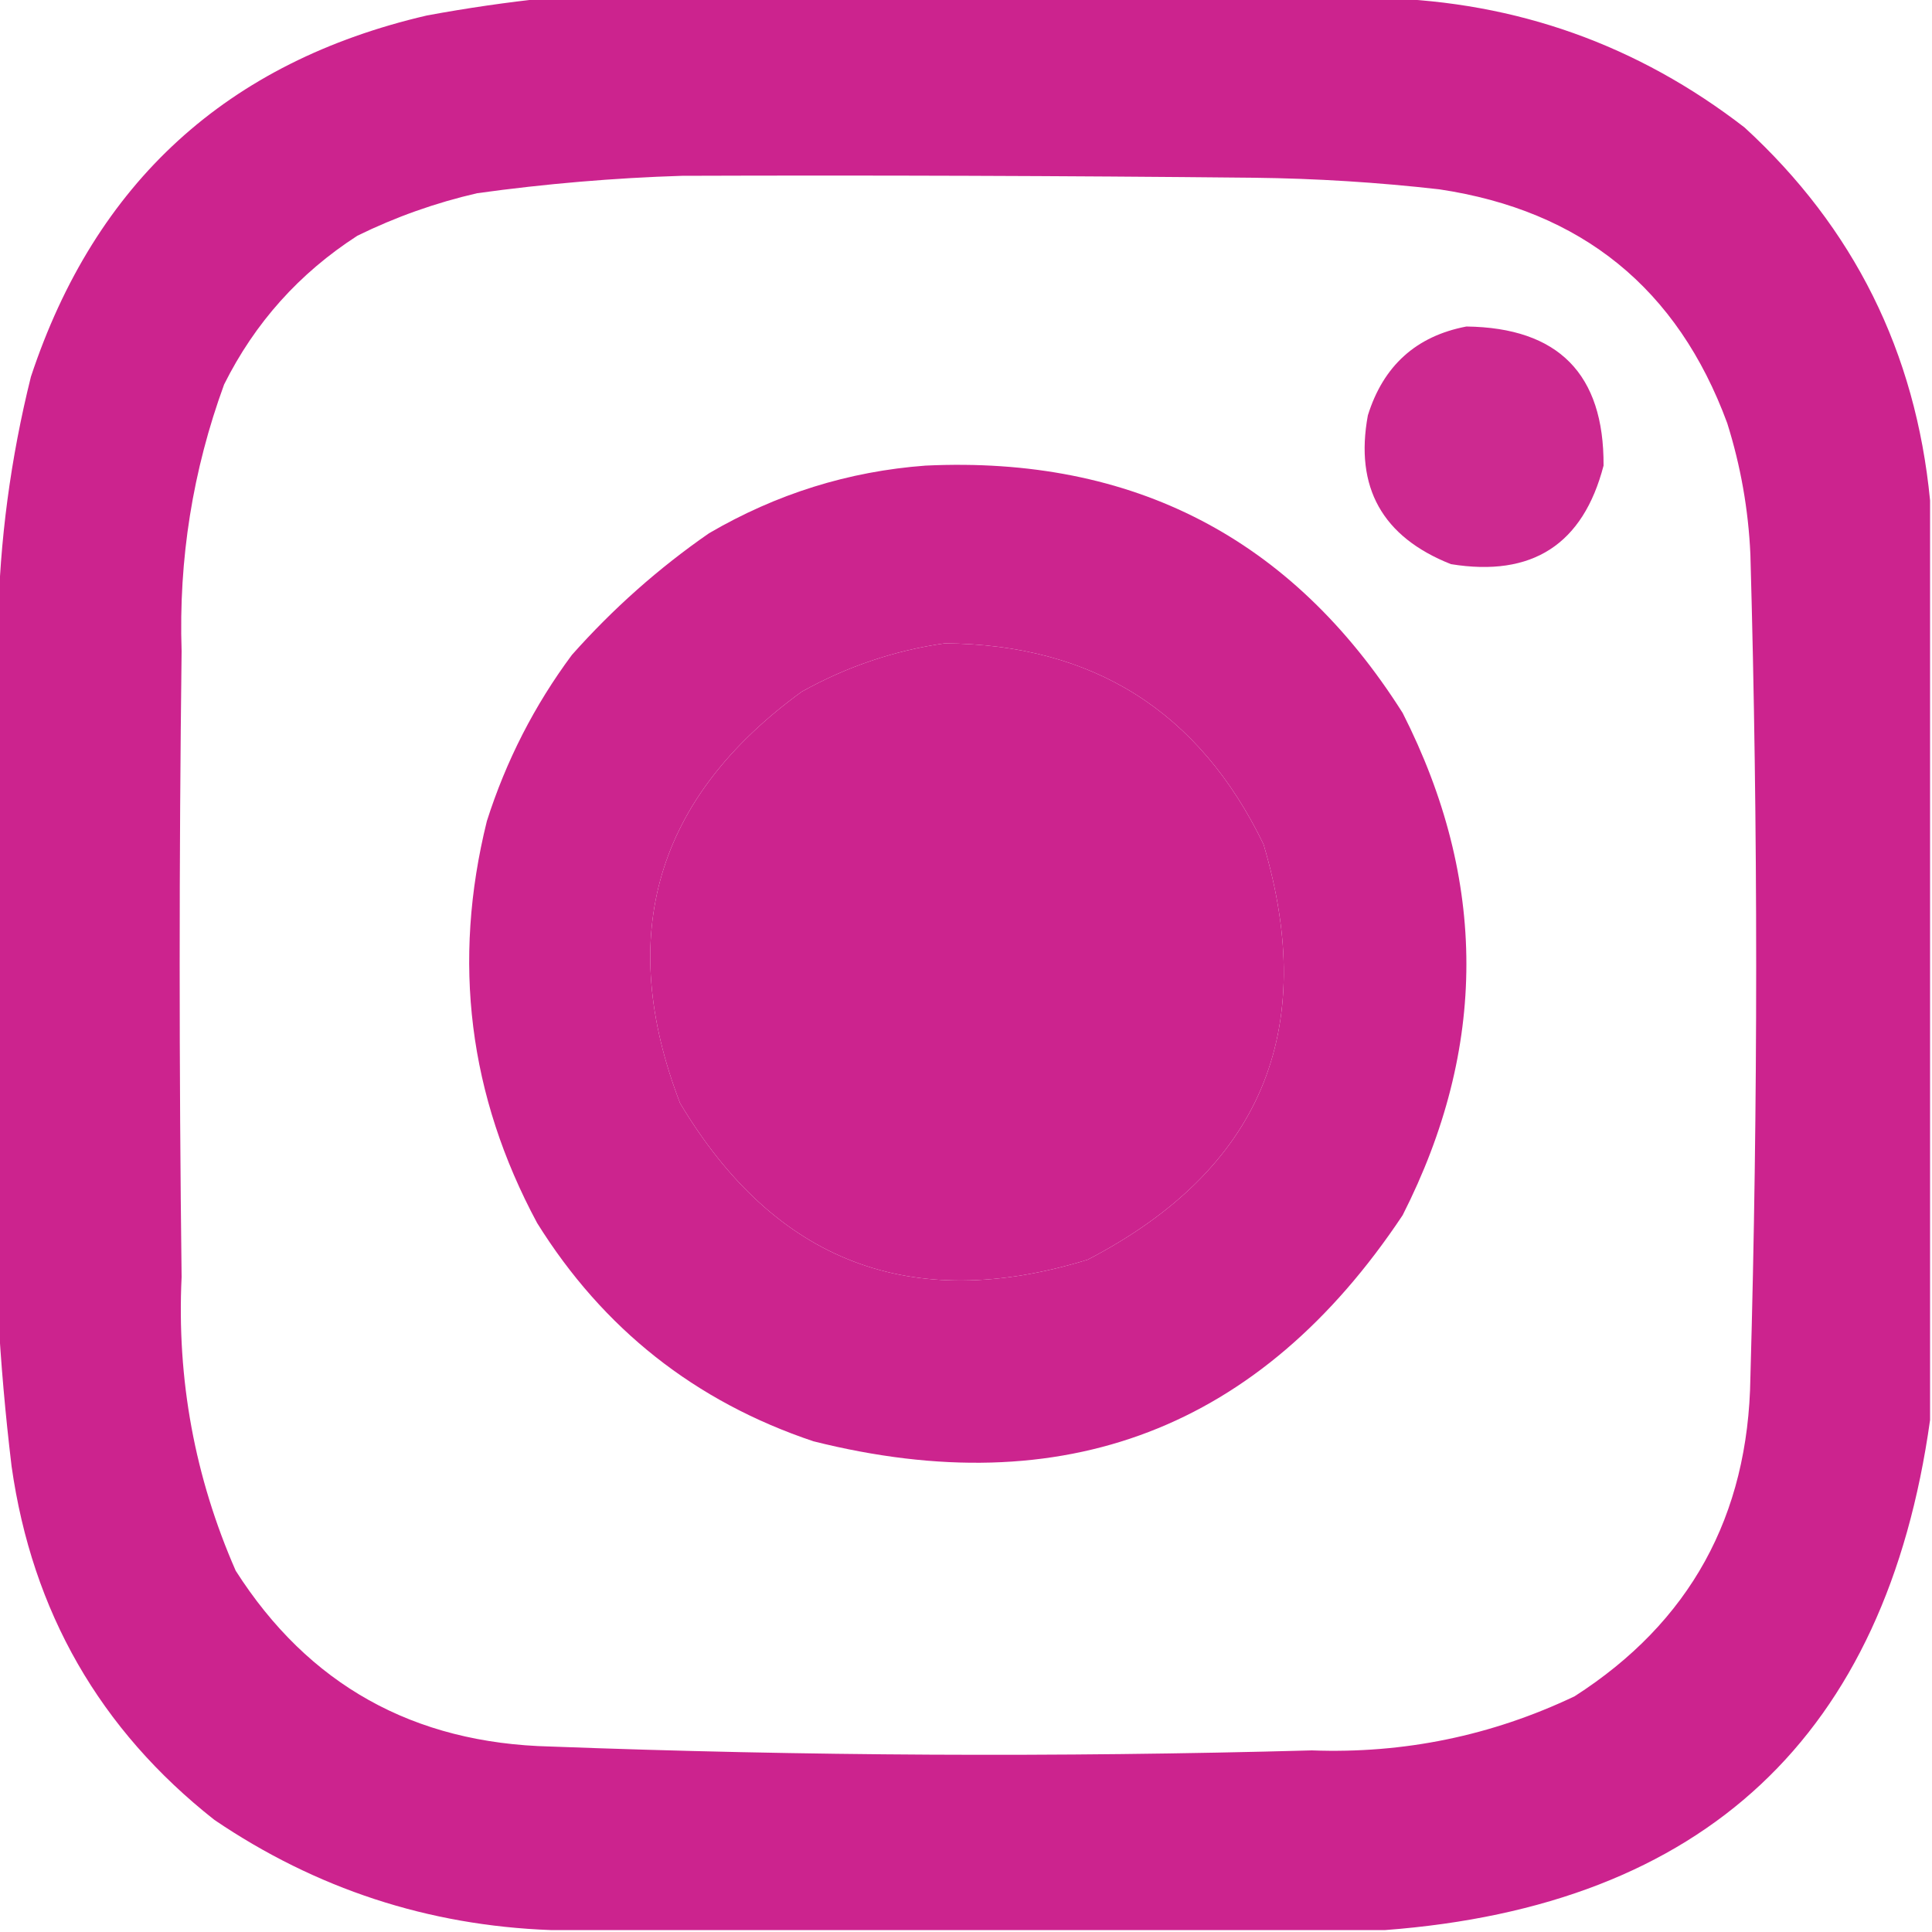
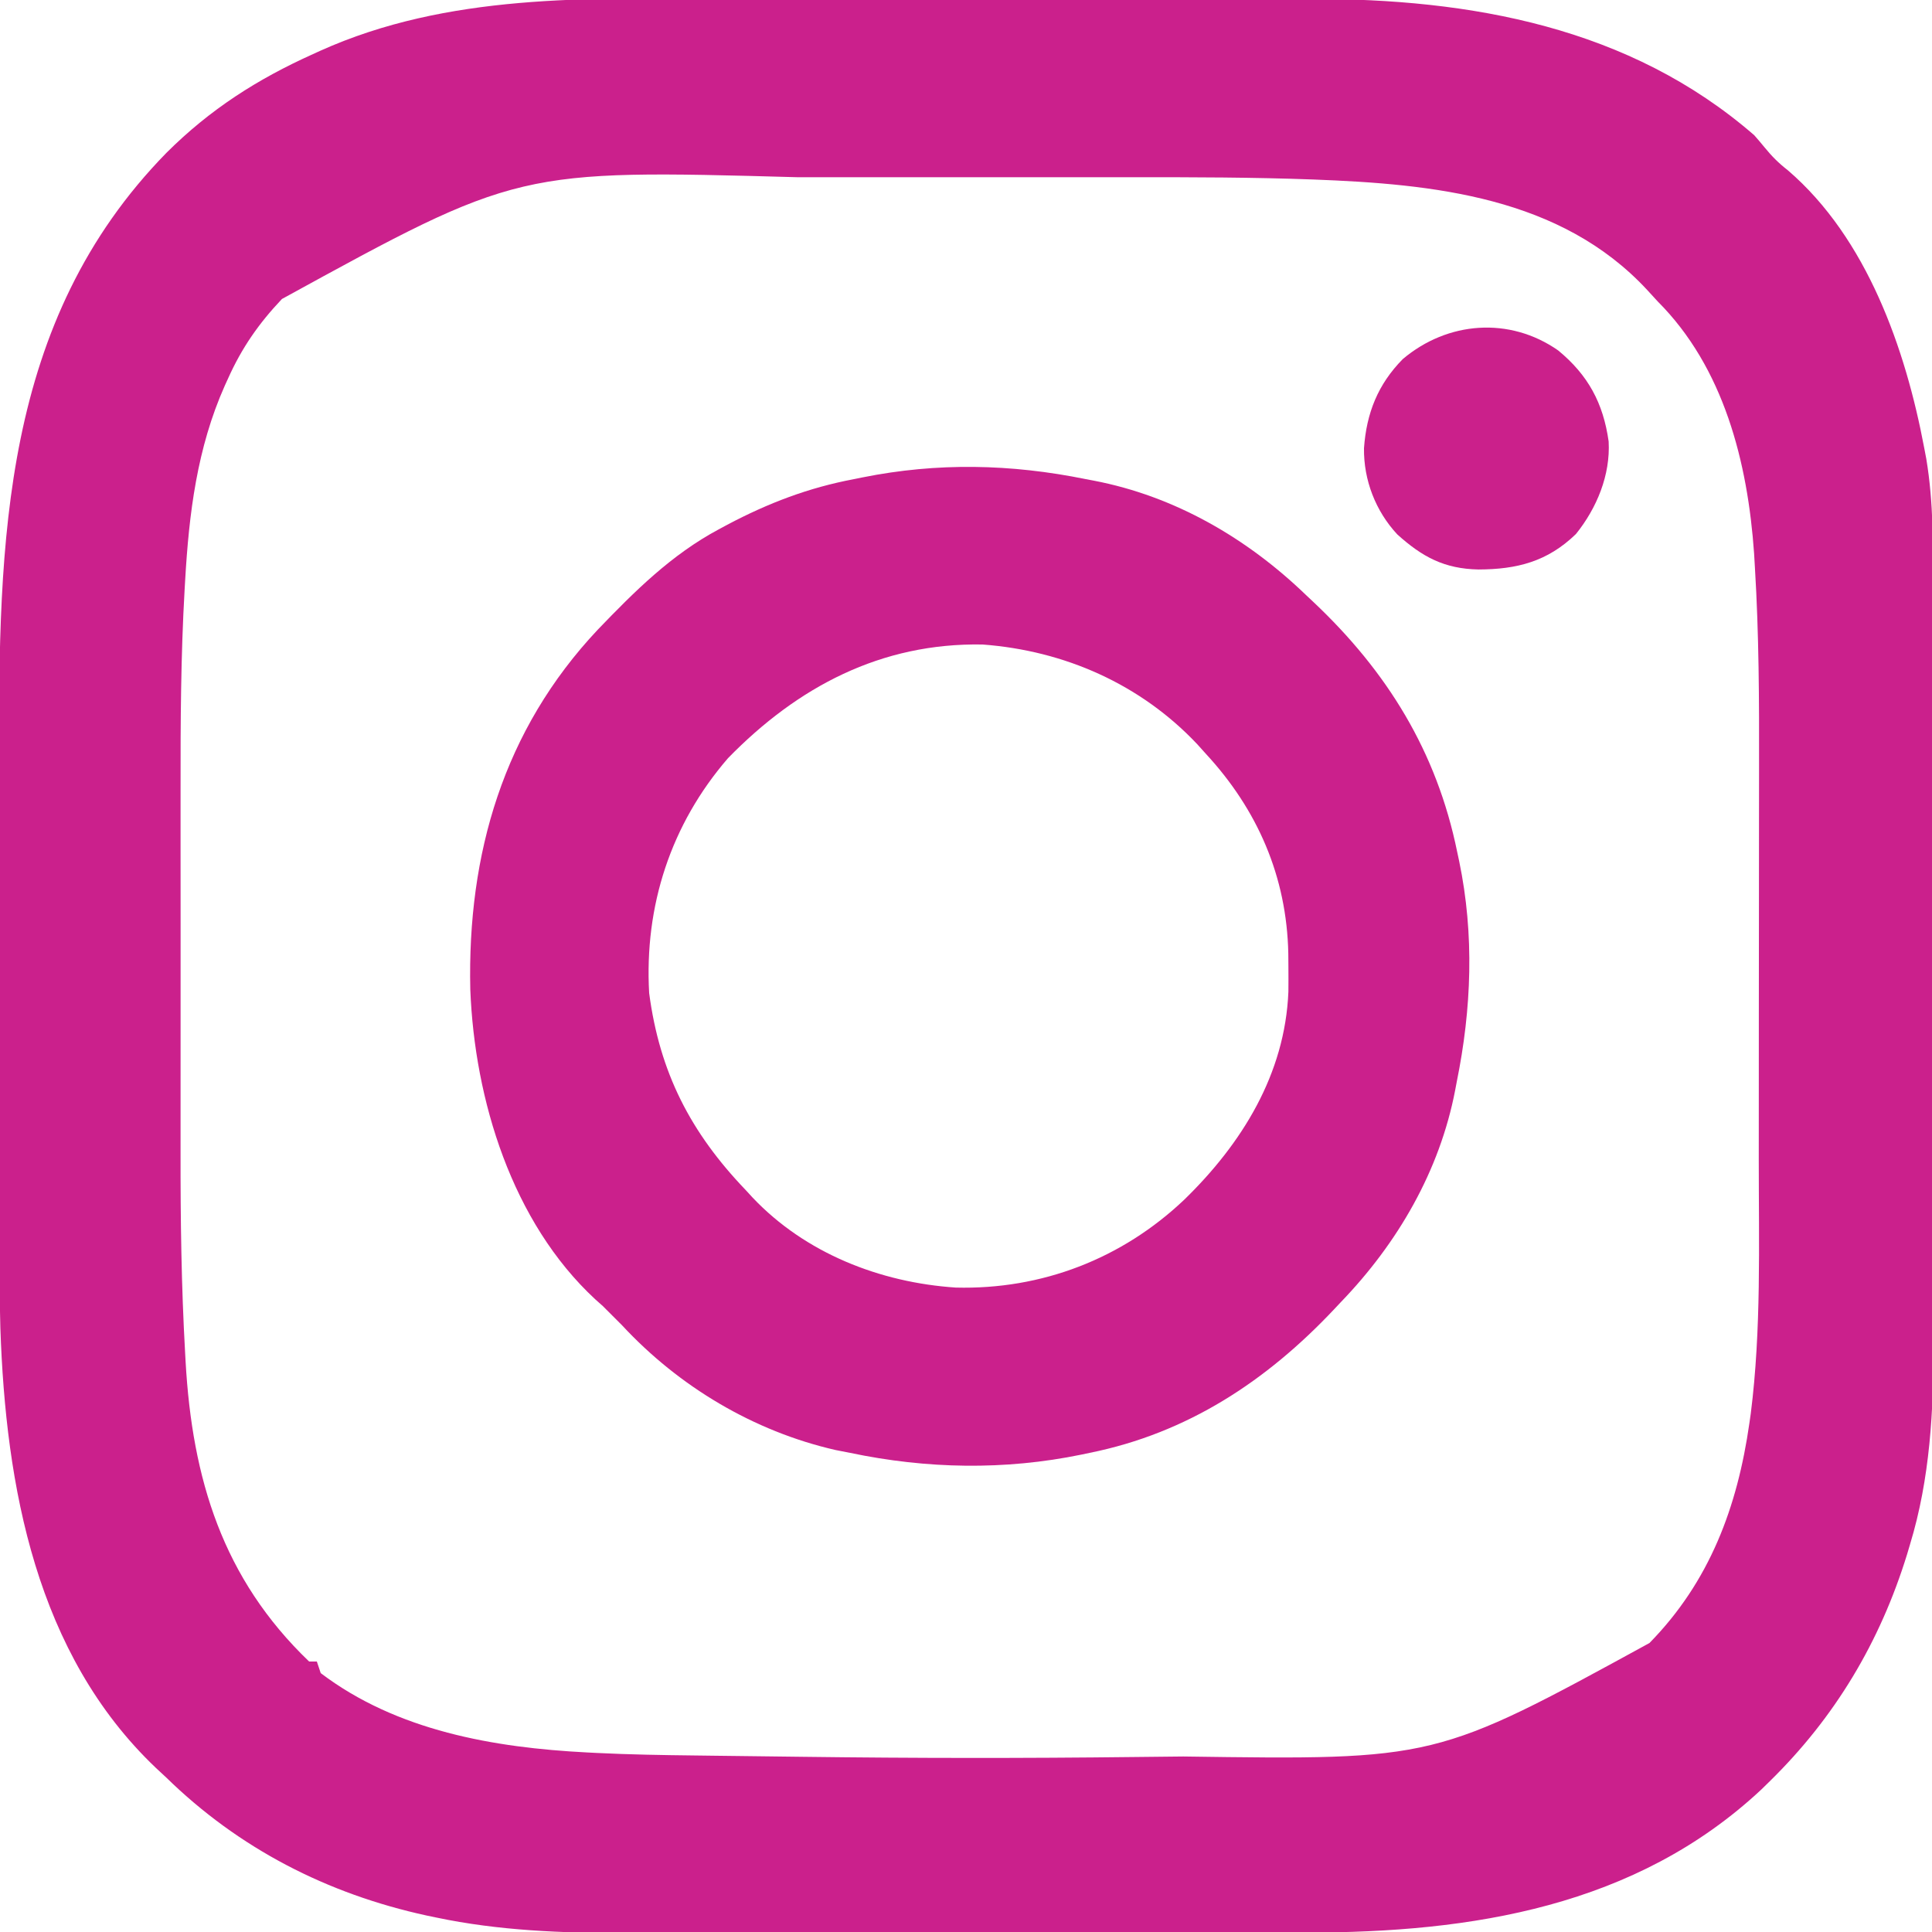
- <svg xmlns="http://www.w3.org/2000/svg" version="1.1" width="500px" height="500px" style="shape-rendering:geometricPrecision; text-rendering:geometricPrecision; image-rendering:optimizeQuality; fill-rule:evenodd; clip-rule:evenodd">
-   <g>
-     <path style="opacity:0.982" fill="#cb208c" d="M 141.5,-0.5 C 213.5,-0.5 285.5,-0.5 357.5,-0.5C 392.507,0.446 423.84,11.613 451.5,33C 479.774,58.948 495.774,91.115 499.5,129.5C 499.5,208.833 499.5,288.167 499.5,367.5C 488.072,449.255 441.072,493.255 358.5,499.5C 286.5,499.5 214.5,499.5 142.5,499.5C 110.809,498.325 81.809,488.825 55.5,471C 25.84,447.629 8.34,417.129 3,379.5C 1.38,366.051 0.213,352.717 -0.5,339.5C -0.5,280.167 -0.5,220.833 -0.5,161.5C -0.099,139.989 2.734,118.656 8,97.5C 24.67,47.164 58.836,15.998 110.5,4C 120.921,2.075 131.254,0.575 141.5,-0.5 Z M 176.5,45.5 C 225.834,45.333 275.168,45.5 324.5,46C 340.554,46.187 356.554,47.187 372.5,49C 409.331,54.506 434.164,74.673 447,109.5C 450.486,120.571 452.486,131.905 453,143.5C 454.996,214.5 454.996,285.5 453,356.5C 452.488,392.379 437.321,419.879 407.5,439C 386.018,449.214 363.352,453.881 339.5,453C 273.825,454.805 208.158,454.472 142.5,452C 106.989,451.175 79.823,436.008 61,406.5C 50.4,382.313 45.733,356.979 47,330.5C 46.333,276.5 46.333,222.5 47,168.5C 46.202,144.746 49.869,121.746 58,99.5C 65.966,83.532 77.466,70.699 92.5,61C 102.401,56.144 112.734,52.477 123.5,50C 141.239,47.547 158.906,46.047 176.5,45.5 Z M 244.5,166.5 C 282.852,166.753 310.352,184.086 327,218.5C 341.37,266.918 326.204,302.751 281.5,326C 235.729,340.077 200.563,326.577 176,285.5C 159.264,241.943 169.764,206.443 207.5,179C 219.181,172.496 231.514,168.329 244.5,166.5 Z" />
-   </g>
-   <g>
-     <path style="opacity:0.963" fill="#cb218c" d="M 379.5,84.5 C 403.308,84.807 415.141,96.807 415,120.5C 409.693,140.916 396.526,149.416 375.5,146C 357.736,138.964 350.569,126.13 354,107.5C 358.004,94.655 366.504,86.988 379.5,84.5 Z" />
-   </g>
-   <g>
-     <path style="opacity:0.98" fill="#cb208c" d="M 239.5,120.5 C 293.248,117.955 334.414,139.288 363,184.5C 385,227.833 385,271.167 363,314.5C 326.2,369.792 275.366,389.292 210.5,373C 179.901,362.735 156.068,343.902 139,316.5C 121.303,283.571 116.97,248.904 126,212.5C 130.974,196.885 138.307,182.551 148,169.5C 158.644,157.514 170.478,147.014 183.5,138C 200.943,127.814 219.609,121.98 239.5,120.5 Z M 244.5,166.5 C 231.514,168.329 219.181,172.496 207.5,179C 169.764,206.443 159.264,241.943 176,285.5C 200.563,326.577 235.729,340.077 281.5,326C 326.204,302.751 341.37,266.918 327,218.5C 310.352,184.086 282.852,166.753 244.5,166.5 Z" />
-   </g>
+ <svg xmlns="http://www.w3.org/2000/svg" version="1.1" width="500" height="500">
+   <path d="M0 0 C5.918 0.011 11.837 0.007 17.755 0.005 C27.681 0.004 37.606 0.015 47.532 0.034 C58.952 0.055 70.372 0.059 81.791 0.052 C92.857 0.047 103.922 0.052 114.987 0.063 C119.662 0.068 124.336 0.069 129.011 0.067 C134.526 0.065 140.041 0.073 145.556 0.089 C147.562 0.093 149.567 0.094 151.572 0.091 C193.076 0.042 234.131 7.312 266.439 35.37 C267.342 36.391 268.225 37.431 269.087 38.487 C271.026 40.864 272.735 42.571 275.126 44.433 C295.609 62.022 305.597 90.652 310.439 116.37 C310.612 117.282 310.786 118.194 310.965 119.134 C312.867 130.56 312.728 141.921 312.713 153.474 C312.718 155.787 312.723 158.099 312.729 160.412 C312.742 166.661 312.743 172.909 312.74 179.157 C312.739 184.392 312.744 189.628 312.749 194.863 C312.761 207.933 312.76 221.003 312.753 234.073 C312.748 245.375 312.759 256.676 312.778 267.977 C312.798 279.63 312.806 291.282 312.802 302.934 C312.8 309.456 312.803 315.979 312.817 322.501 C312.83 328.643 312.827 334.785 312.815 340.927 C312.812 343.165 312.815 345.402 312.823 347.64 C312.884 365.305 311.938 383.045 306.751 400.058 C306.497 400.914 306.243 401.77 305.981 402.652 C298.997 425.291 287.355 444.805 270.439 461.37 C269.73 462.065 269.021 462.76 268.29 463.476 C235.773 493.882 193.254 500.528 150.452 500.515 C148.355 500.518 146.257 500.522 144.16 500.525 C138.494 500.534 132.828 500.537 127.162 500.537 C123.613 500.538 120.063 500.54 116.513 500.543 C104.099 500.552 91.685 500.556 79.271 500.555 C67.748 500.555 56.224 500.565 44.7 500.581 C34.768 500.594 24.835 500.6 14.903 500.599 C8.988 500.599 3.073 500.601 -2.842 500.612 C-8.413 500.622 -13.983 500.622 -19.554 500.615 C-21.583 500.614 -23.611 500.616 -25.639 500.622 C-42.058 500.668 -58.567 500.021 -74.686 496.62 C-75.501 496.451 -76.315 496.282 -77.154 496.107 C-102.879 490.505 -125.745 478.768 -144.561 460.37 C-145.425 459.568 -146.289 458.766 -147.179 457.94 C-178.228 428.438 -186.08 385.065 -187.467 344.063 C-187.813 330.475 -187.727 316.874 -187.729 303.283 C-187.729 300.415 -187.731 297.547 -187.734 294.679 C-187.743 284.611 -187.747 274.542 -187.747 264.473 C-187.746 255.192 -187.757 245.91 -187.772 236.629 C-187.786 228.575 -187.791 220.522 -187.79 212.468 C-187.79 207.696 -187.793 202.924 -187.803 198.152 C-187.925 140.563 -187.222 83.549 -144.436 39.87 C-133.191 28.674 -120.988 20.869 -106.561 14.37 C-105.952 14.092 -105.343 13.813 -104.715 13.527 C-71.647 -1.351 -35.451 -0.085 0 0 Z M-114.592 77.744 C-120.593 84.086 -124.973 90.353 -128.561 98.37 C-128.835 98.971 -129.108 99.571 -129.39 100.19 C-136.568 116.308 -138.659 133.272 -139.654 150.751 C-139.697 151.481 -139.739 152.211 -139.783 152.963 C-140.762 170.099 -140.857 187.218 -140.83 204.377 C-140.825 208.717 -140.83 213.057 -140.833 217.396 C-140.836 224.673 -140.832 231.95 -140.822 239.226 C-140.811 247.531 -140.815 255.836 -140.826 264.14 C-140.835 271.386 -140.836 278.631 -140.831 285.876 C-140.828 290.153 -140.827 294.43 -140.834 298.707 C-140.858 316.011 -140.628 333.257 -139.65 350.536 C-139.59 351.627 -139.59 351.627 -139.529 352.74 C-137.809 383.112 -129.943 408.927 -107.561 430.37 C-106.901 430.37 -106.241 430.37 -105.561 430.37 C-105.066 431.855 -105.066 431.855 -104.561 433.37 C-84.869 448.314 -59.735 452.661 -35.666 453.901 C-34.841 453.944 -34.017 453.986 -33.168 454.03 C-24.682 454.447 -16.2 454.593 -7.706 454.686 C-6.064 454.707 -4.422 454.728 -2.781 454.749 C0.63 454.793 4.041 454.834 7.452 454.873 C11.746 454.922 16.041 454.975 20.336 455.031 C48.904 455.397 77.454 455.42 106.023 455.083 C110.239 455.033 114.455 454.986 118.671 454.948 C183.951 455.877 183.951 455.877 239.314 425.585 C254.909 409.687 262.084 390.383 265.189 368.62 C265.304 367.813 265.42 367.006 265.539 366.174 C268.283 344.478 267.603 322.355 267.606 300.53 C267.607 297.756 267.609 294.983 267.611 292.209 C267.621 282.474 267.625 272.738 267.624 263.002 C267.623 254.025 267.634 245.047 267.65 236.069 C267.663 228.282 267.668 220.494 267.667 212.706 C267.667 208.091 267.67 203.475 267.681 198.86 C267.718 181.657 267.658 164.488 266.612 147.313 C266.543 146.113 266.473 144.913 266.402 143.677 C264.756 120.013 258.578 95.509 241.439 78.37 C240.519 77.373 239.602 76.373 238.689 75.37 C216.33 51.289 183.457 48.005 152.374 46.828 C136.807 46.251 121.247 46.222 105.672 46.236 C101.677 46.238 97.683 46.236 93.689 46.234 C86.992 46.233 80.295 46.235 73.598 46.24 C65.933 46.245 58.268 46.243 50.604 46.238 C43.937 46.233 37.27 46.233 30.604 46.235 C26.66 46.237 22.715 46.237 18.771 46.234 C-53.52 44.244 -53.52 44.244 -114.592 77.744 Z " fill="#CB208C" transform="translate(187.5614,-0.3700449)" />
+   <path d="M0 0 C0.682 0.129 1.364 0.257 2.067 0.39 C23.036 4.407 41.733 15.282 57 30 C57.604 30.568 58.208 31.135 58.83 31.72 C77.981 49.757 90.826 70.514 96.125 96.5 C96.294 97.29 96.463 98.08 96.637 98.895 C100.582 117.877 99.849 137.076 96 156 C95.871 156.682 95.743 157.364 95.61 158.067 C91.593 179.036 80.718 197.733 66 213 C65.432 213.604 64.865 214.208 64.28 214.83 C46.803 233.387 26.333 246.897 1 252 C-0.042 252.22 -0.042 252.22 -1.105 252.444 C-21.011 256.546 -41.149 256.166 -61 252 C-62.244 251.756 -63.488 251.513 -64.77 251.262 C-85.94 246.422 -105.3 234.843 -120 219 C-120.825 218.175 -121.65 217.35 -122.5 216.5 C-123.325 215.675 -124.15 214.85 -125 214 C-125.643 213.426 -126.286 212.853 -126.949 212.262 C-148.521 192.272 -158.18 160.622 -159.289 132.051 C-160.067 96.957 -150.698 64.885 -126.293 38.953 C-116.707 28.979 -107.258 19.566 -95 13 C-94.266 12.604 -93.531 12.208 -92.775 11.8 C-82.167 6.196 -71.778 2.22 -60 0 C-59.279 -0.147 -58.558 -0.293 -57.815 -0.444 C-38.386 -4.347 -19.377 -3.941 0 0 Z M-92.582 72.203 C-107.402 89.346 -114.271 110.448 -113 133 C-110.272 153.62 -102.282 169.095 -88 184 C-87.415 184.637 -86.83 185.274 -86.227 185.93 C-72.578 200.347 -53.231 207.918 -33.66 209.223 C-11.382 209.799 9.393 201.753 25.483 186.477 C40.402 171.97 51.556 154.007 52.434 132.668 C52.457 130.508 52.458 128.348 52.438 126.188 C52.428 125.047 52.419 123.907 52.41 122.733 C52.004 102.884 44.468 85.534 31 71 C29.954 69.834 29.954 69.834 28.887 68.645 C14.234 53.081 -5.491 44.369 -26.746 42.797 C-52.989 42.34 -74.531 53.722 -92.582 72.203 Z " fill="#CB208C" transform="translate(281,124)" />
+   <path d="M0 0 C7.753 6.374 11.672 13.644 13.066 23.562 C13.548 32.257 9.997 40.813 4.598 47.523 C-2.795 54.681 -10.674 56.662 -20.631 56.695 C-29.439 56.516 -35.126 53.482 -41.625 47.625 C-47.234 41.608 -50.356 33.569 -50.25 25.312 C-49.605 16.218 -46.652 8.782 -40.207 2.238 C-28.628 -7.537 -12.588 -8.8 0 0 Z " fill="#CB208B" transform="translate(403.25,90.6875)" />
</svg>
